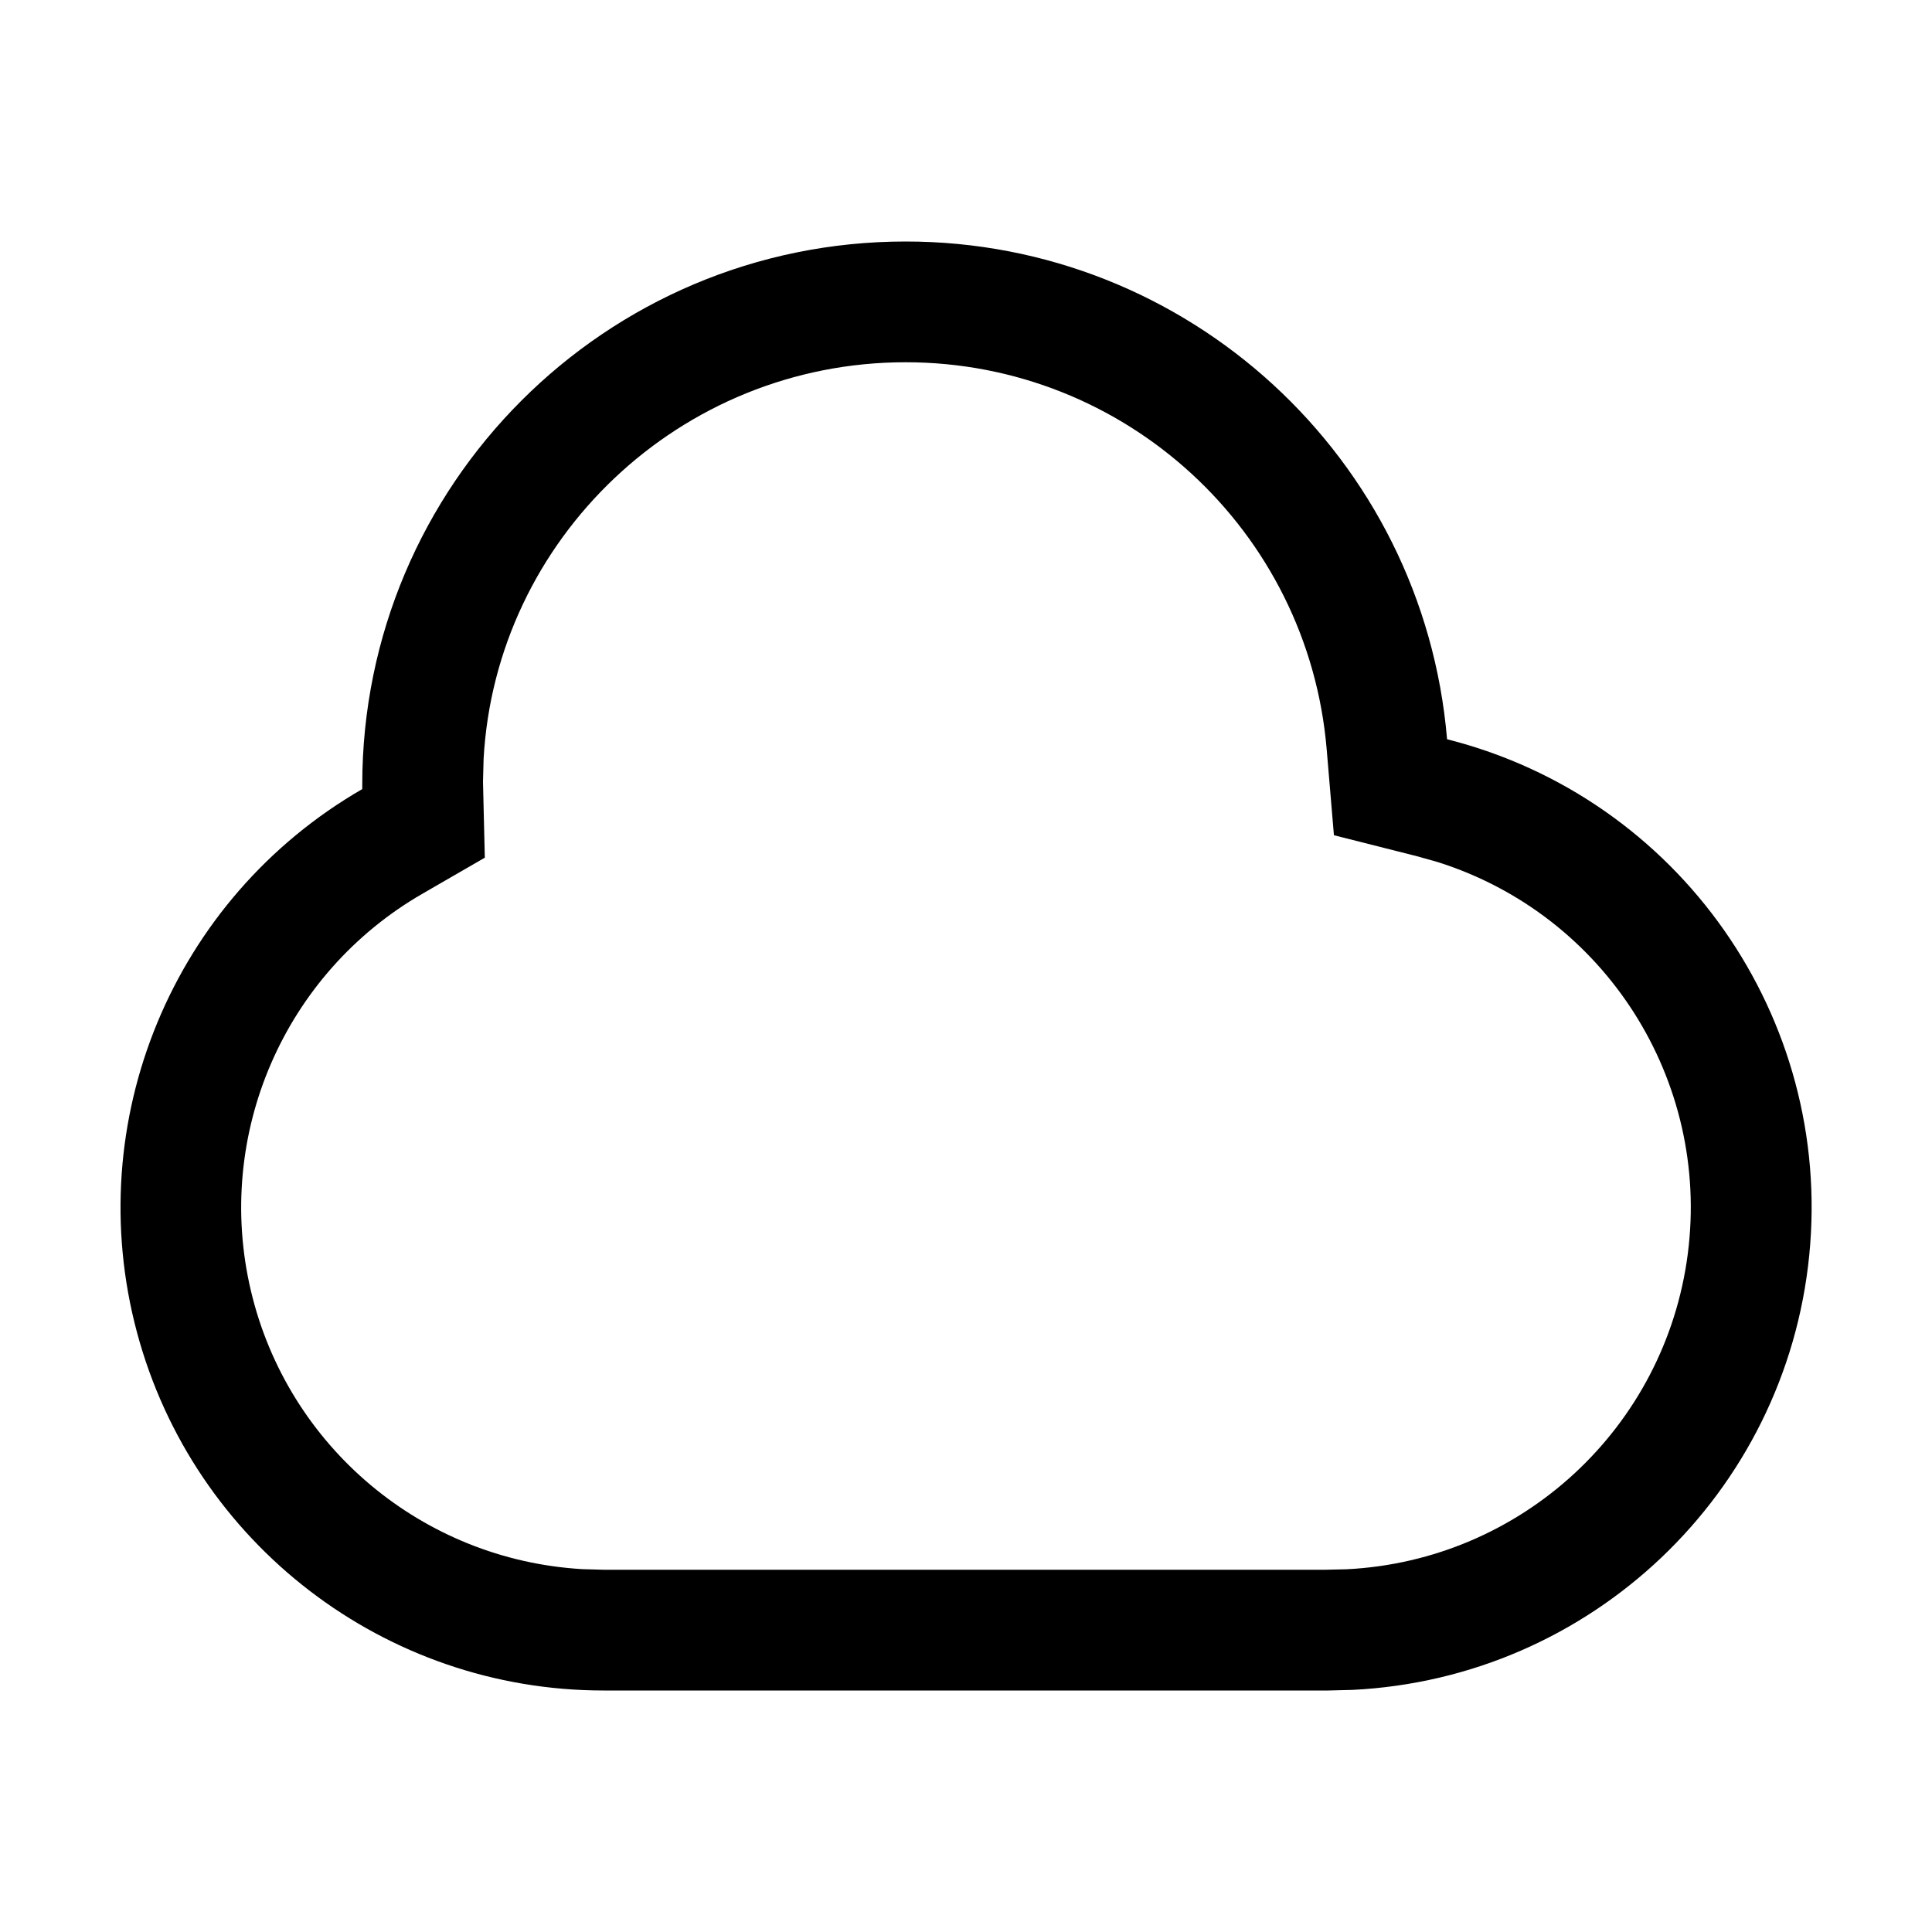
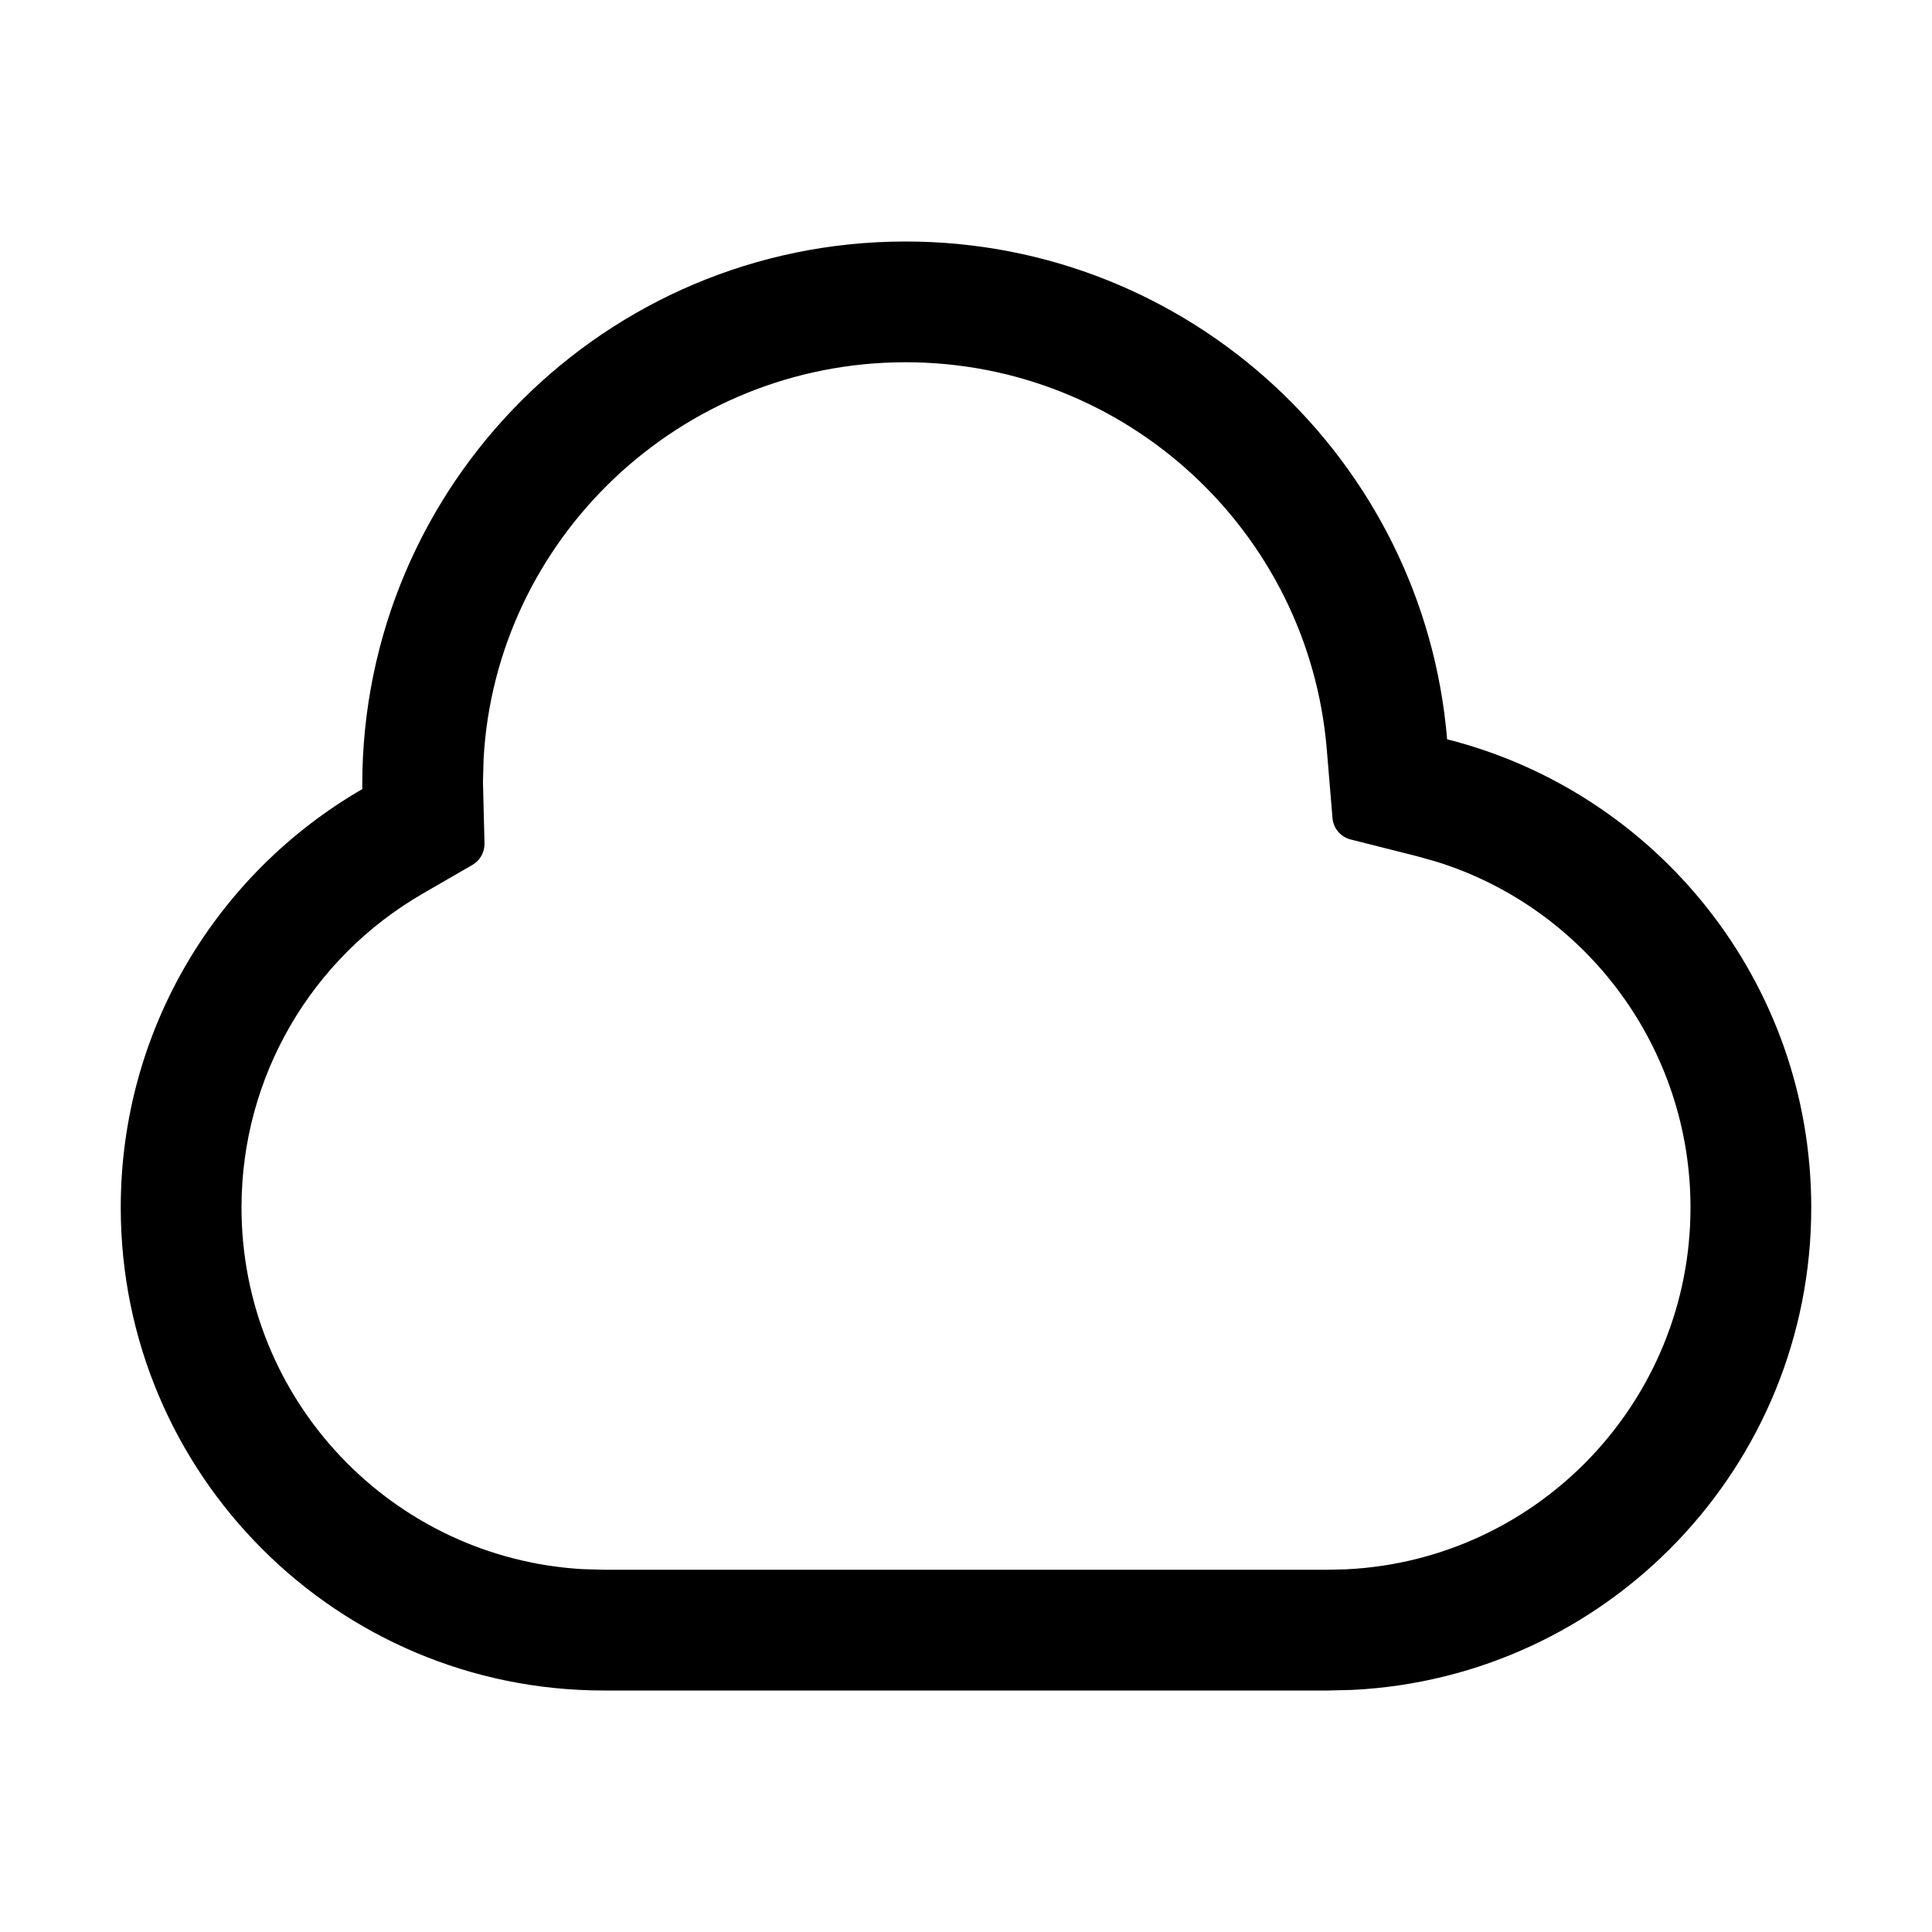
<svg viewBox="0 0 1024 1024" focusable="false">
-   <path d="M480 128a288 288 0 0 1 286.976 263.808A256 256 0 0 1 716.8 895.68L704 896H320a256 256 0 0 1-128-477.76V416a288 288 0 0 1 288-288zm0 64c-119.616 0-217.28 93.696-223.68 210.24L256 414.4l.96 40.192-32.896 19.008a192 192 0 0 0 84.608 358.08L320 832h382.4l11.264-.256a192 192 0 0 0 48.512-374.784l-10.88-3.072-44.288-11.2-3.84-45.568A224 224 0 0 0 480 192z" />
+   <path fill-rule="evenodd" d="M64 640c0-94.779 51.506-177.528 128.056-221.784L192 416c0-159.058 128.942-288 288-288 150.921 0 274.726 116.087 287.002 263.84C877.9 419.851 960 520.337 960 640c0 137.1-107.776 249.03-243.226 255.686L704 896H320C178.615 896 64 781.382 64 640Zm687.328-186.11-35.456-8.956a12.803 12.803 0 0 1-9.626-11.351l-3.026-36.446C693.627 281.637 596.704 192 480 192c-119.588 0-217.288 93.714-223.687 210.26l-.333 12.136.818 32.608a12.8 12.8 0 0 1-6.39 11.402l-26.32 15.217C165.066 507.745 128 570.609 128 640c0 102.252 79.93 185.837 180.719 191.674L320 832l382.431.02 11.201-.257C815.514 826.758 896 742.461 896 640c0-84.559-55.149-158.125-133.805-183.02l-10.867-3.09Z" />
</svg>
